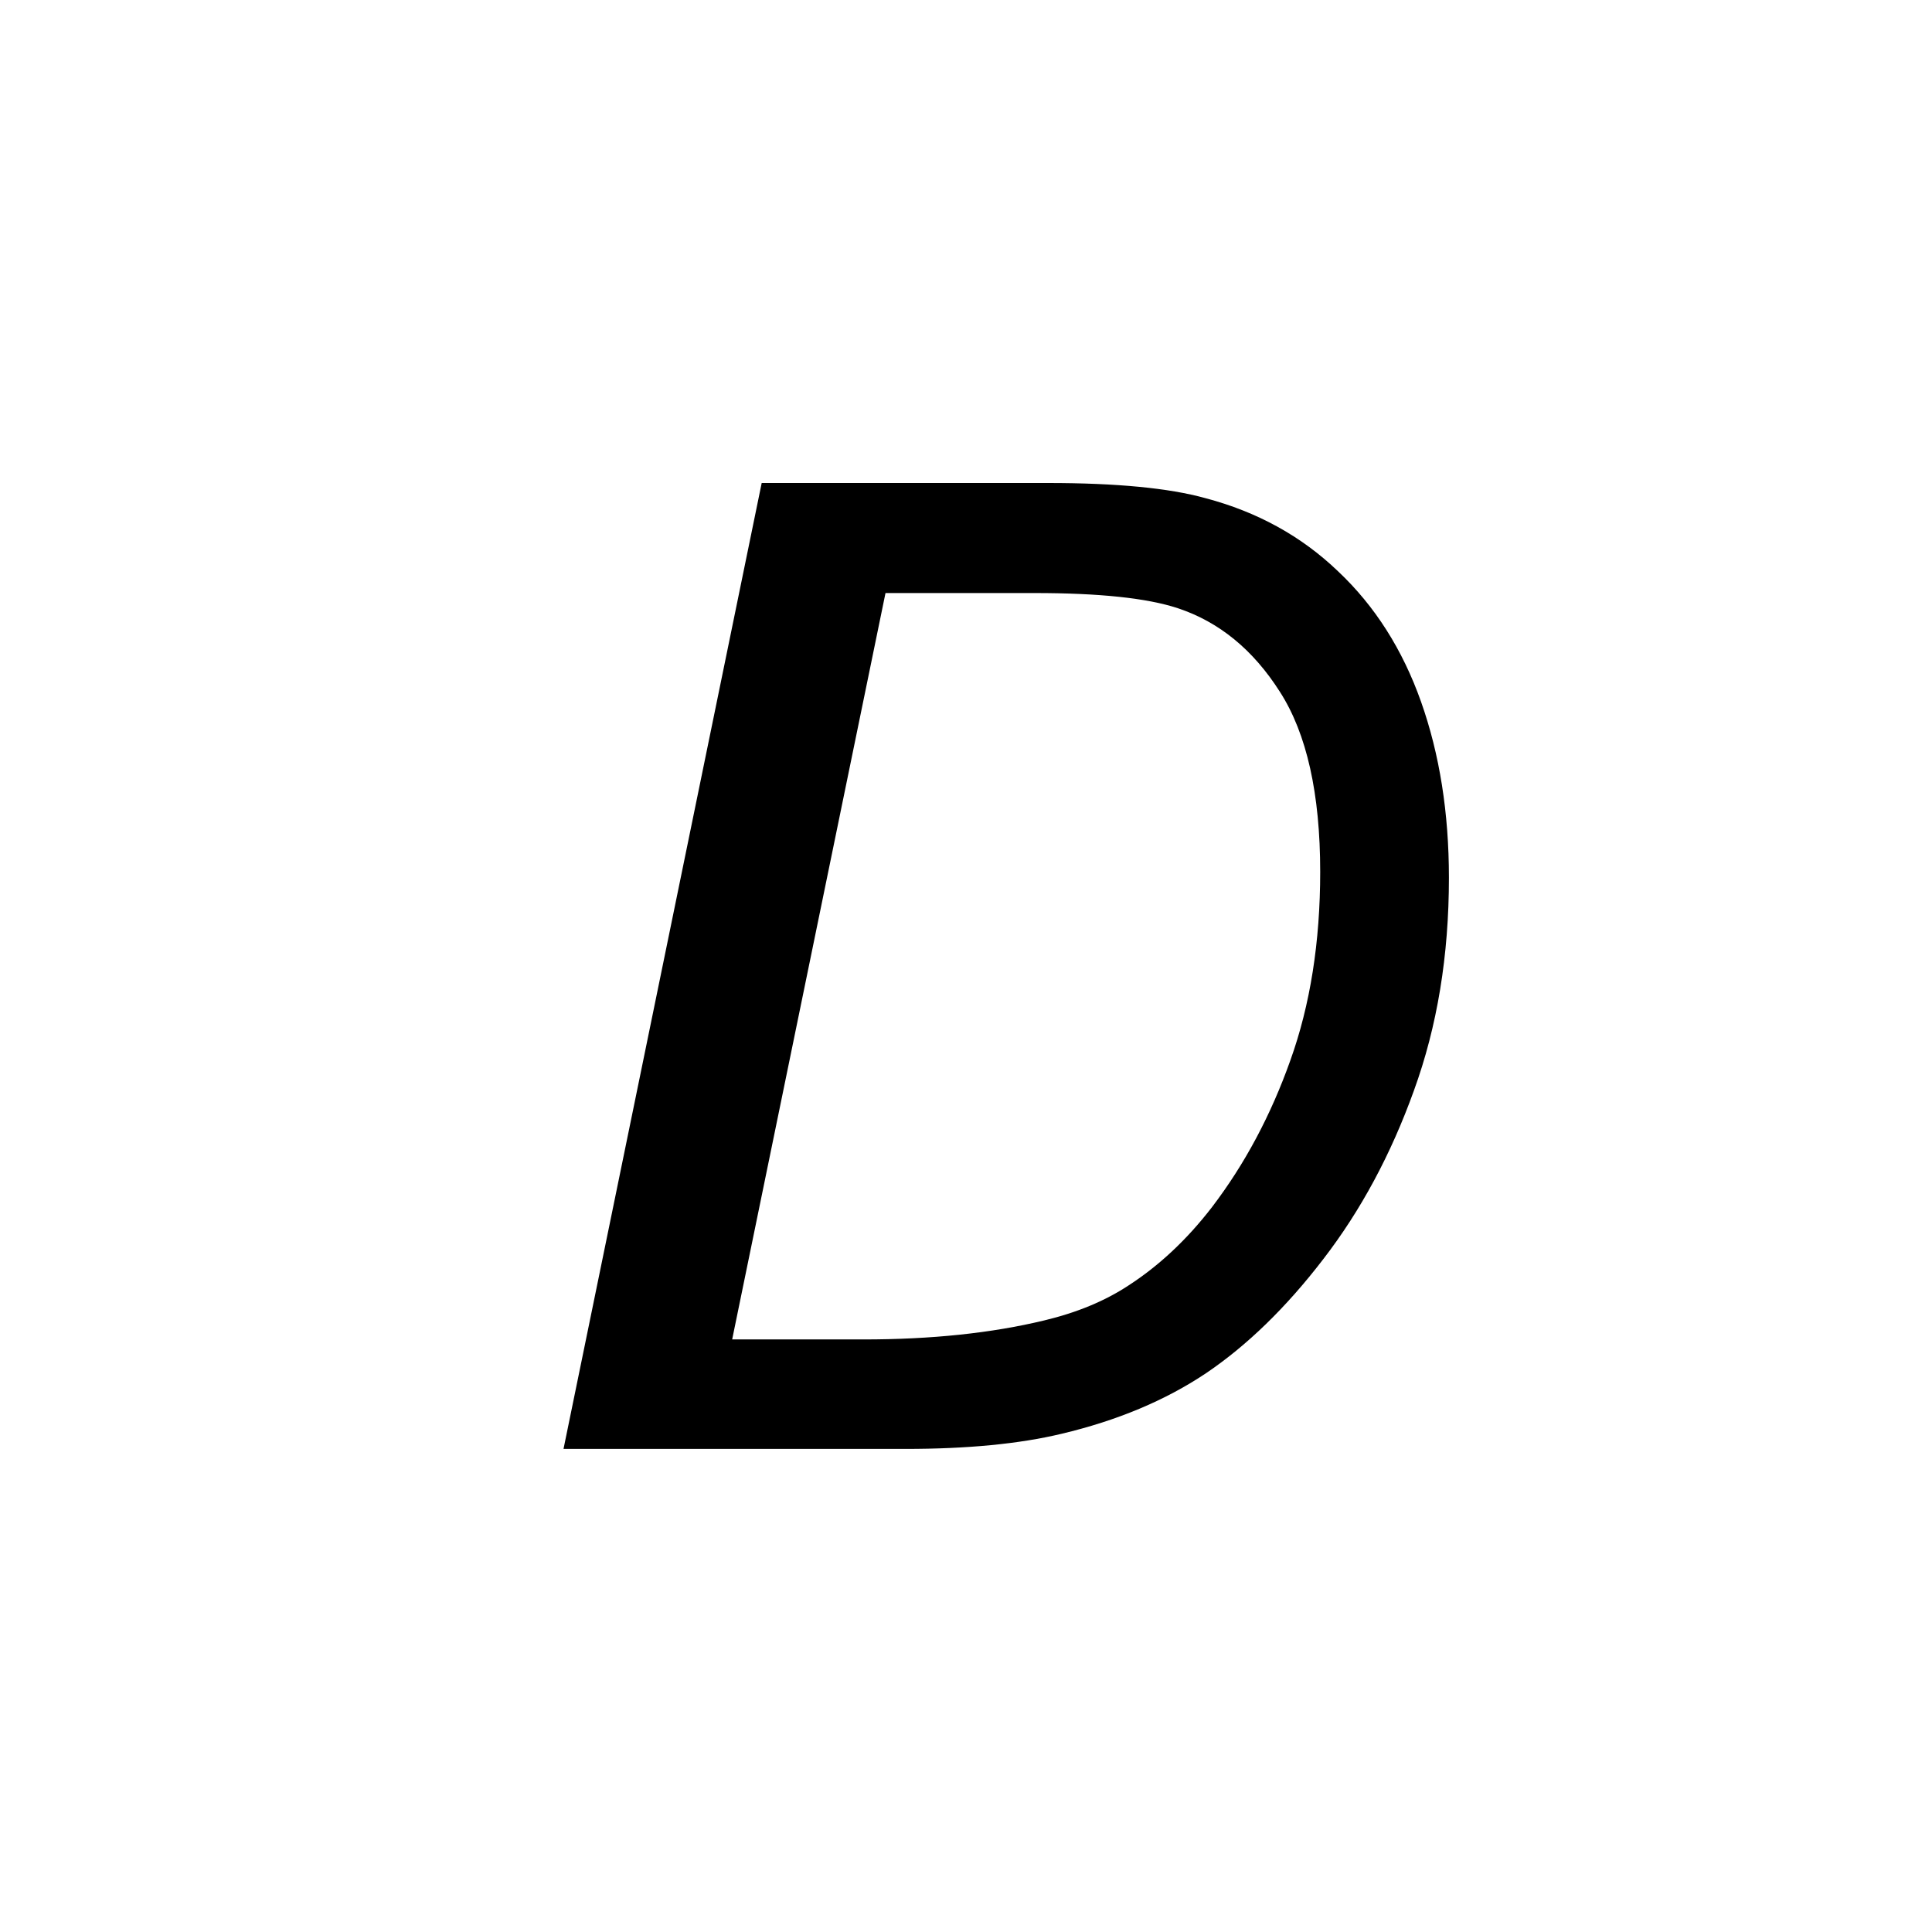
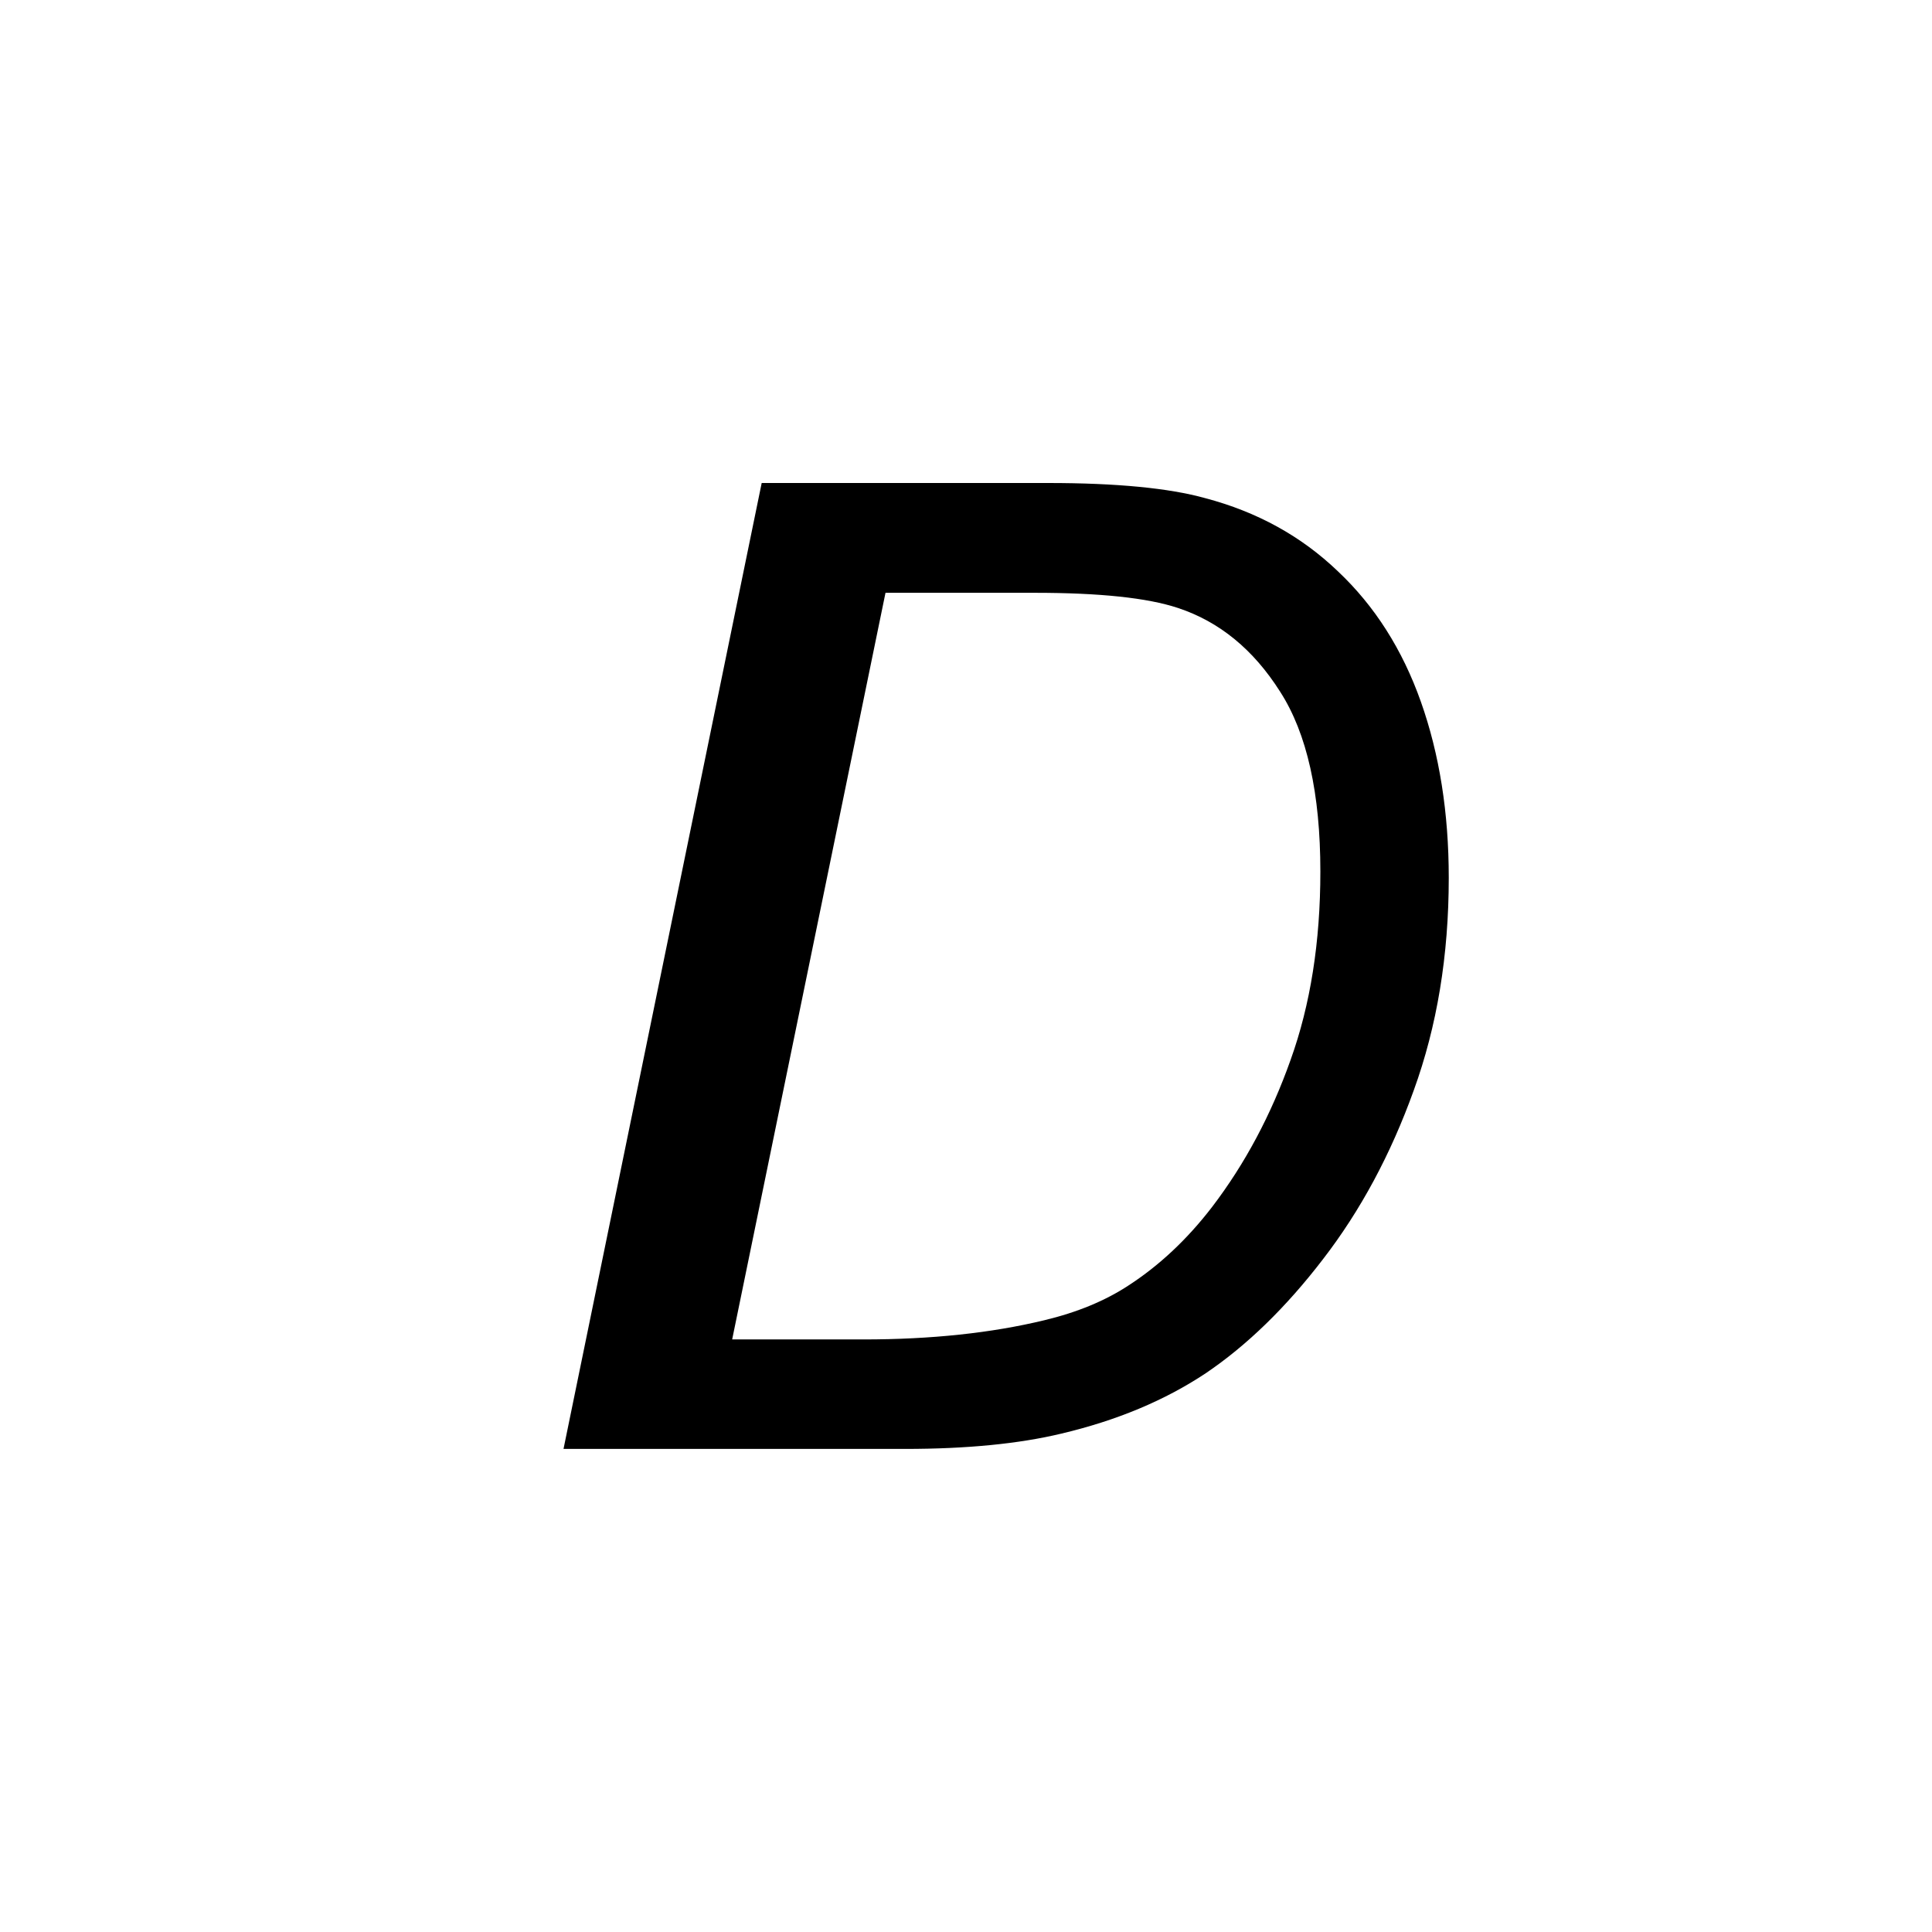
<svg xmlns="http://www.w3.org/2000/svg" width="24" height="24" viewBox="0 0 24 24">
  <g id="italic-d">
-     <path id="d" d="M7 18L9.462 6h3.557c.852 0 1.504.063 1.954.188.644.17 1.194.472 1.65.91.456.43.8.97 1.03 1.62.23.65.346 1.378.346 2.186 0 .966-.145 1.847-.435 2.644-.284.79-.66 1.49-1.127 2.095-.46.6-.947 1.072-1.456 1.416-.504.337-1.102.588-1.794.752-.526.126-1.172.188-1.94.188H7m1.86-1.36h1.866c.842 0 1.59-.078 2.245-.236.41-.098.757-.243 1.047-.434.38-.246.727-.57 1.038-.974.408-.535.732-1.143.974-1.825.246-.687.37-1.467.37-2.34 0-.97-.167-1.716-.5-2.235-.333-.524-.756-.87-1.27-1.04-.382-.126-.975-.188-1.78-.188H11L9.095 16.64" />
+     <path id="d" d="M7 18L9.462 6h3.557c.85 0 1.502.063 1.952.188.644.17 1.194.472 1.65.91.456.43.8.97 1.03 1.62.23.65.346 1.378.346 2.186 0 .966-.146 1.847-.436 2.644-.284.79-.66 1.49-1.127 2.095-.46.6-.947 1.072-1.456 1.416-.504.335-1.1.586-1.794.75-.526.126-1.172.19-1.94.19H7m1.86-1.36h1.866c.842 0 1.59-.08 2.245-.238.41-.098.76-.243 1.05-.434.38-.247.726-.57 1.037-.975.408-.535.732-1.143.974-1.825.247-.687.37-1.467.37-2.34 0-.97-.166-1.716-.5-2.235-.332-.524-.755-.87-1.27-1.04-.38-.126-.974-.188-1.78-.188H11L9.095 16.64" />
  </g>
</svg>
